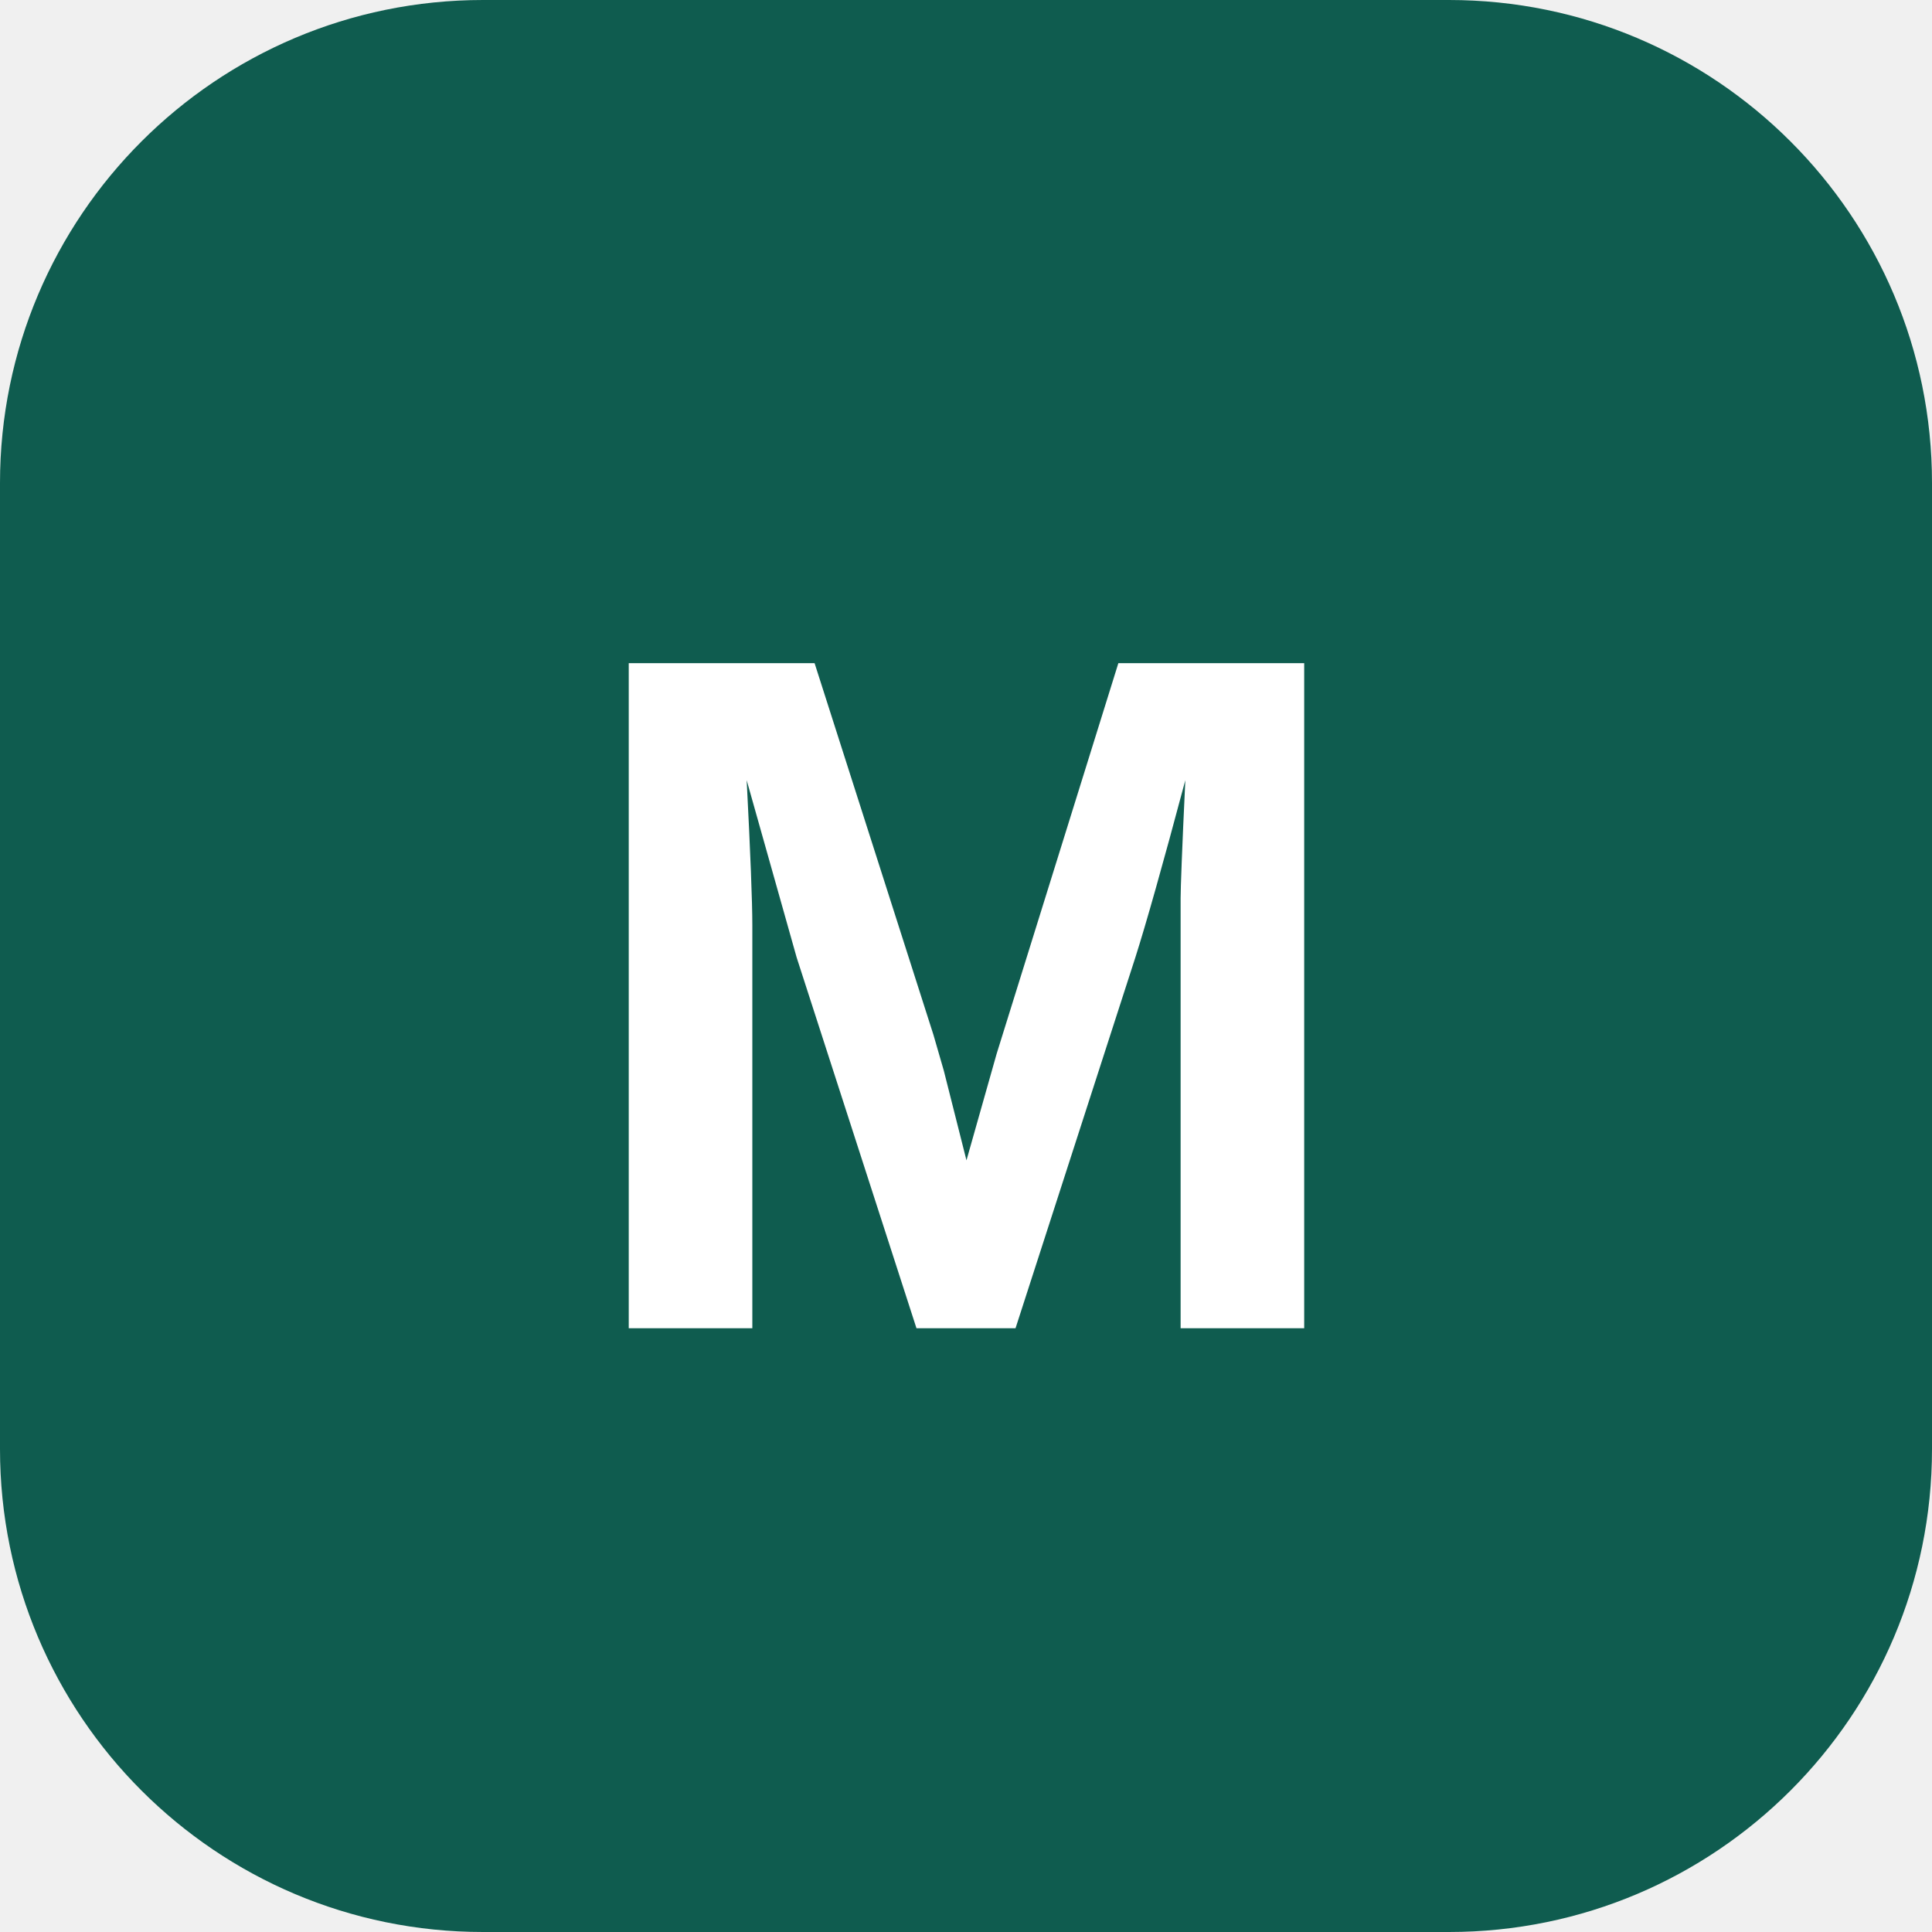
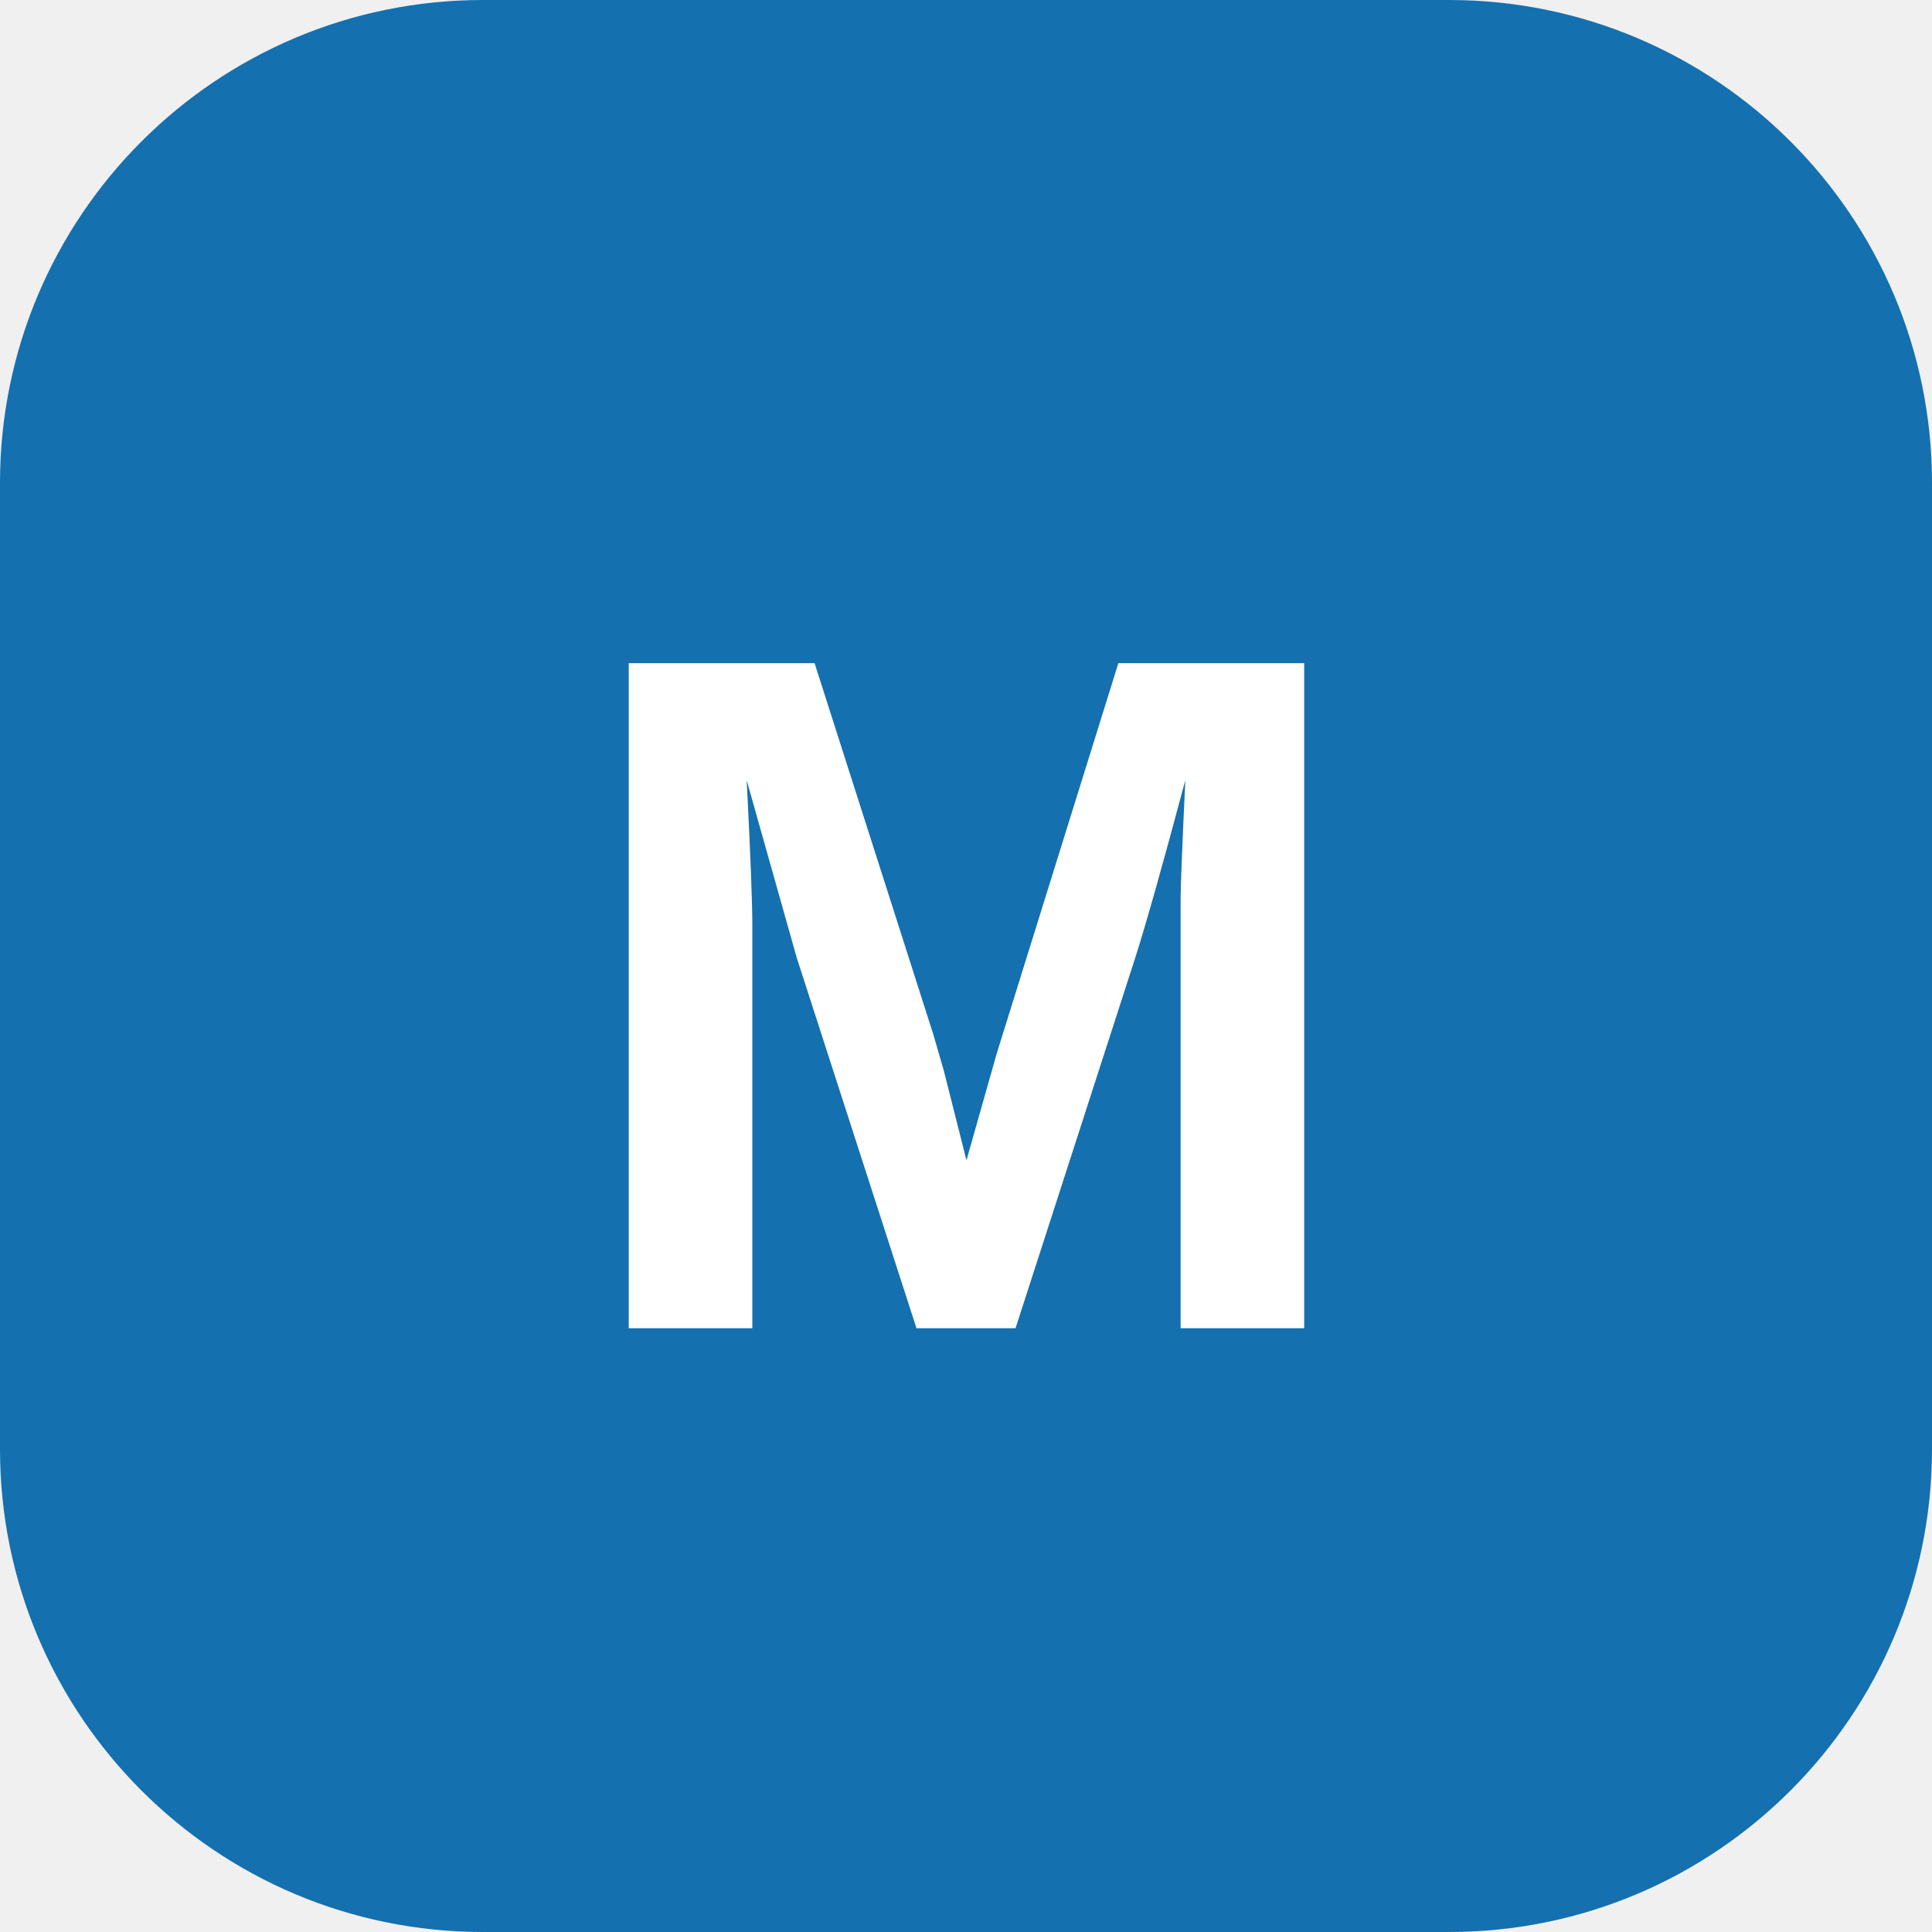
<svg xmlns="http://www.w3.org/2000/svg" viewBox="0 0 32 32">
-   <rect width="32" height="32" rx="8" fill="#0f5c4f" />
+   <rect width="32" height="32" rx="8" fill="#1470af" />
  <text x="16" y="22" font-family="Arial, sans-serif" font-size="16" font-weight="700" fill="#ffffff" text-anchor="middle">M</text>
</svg>
